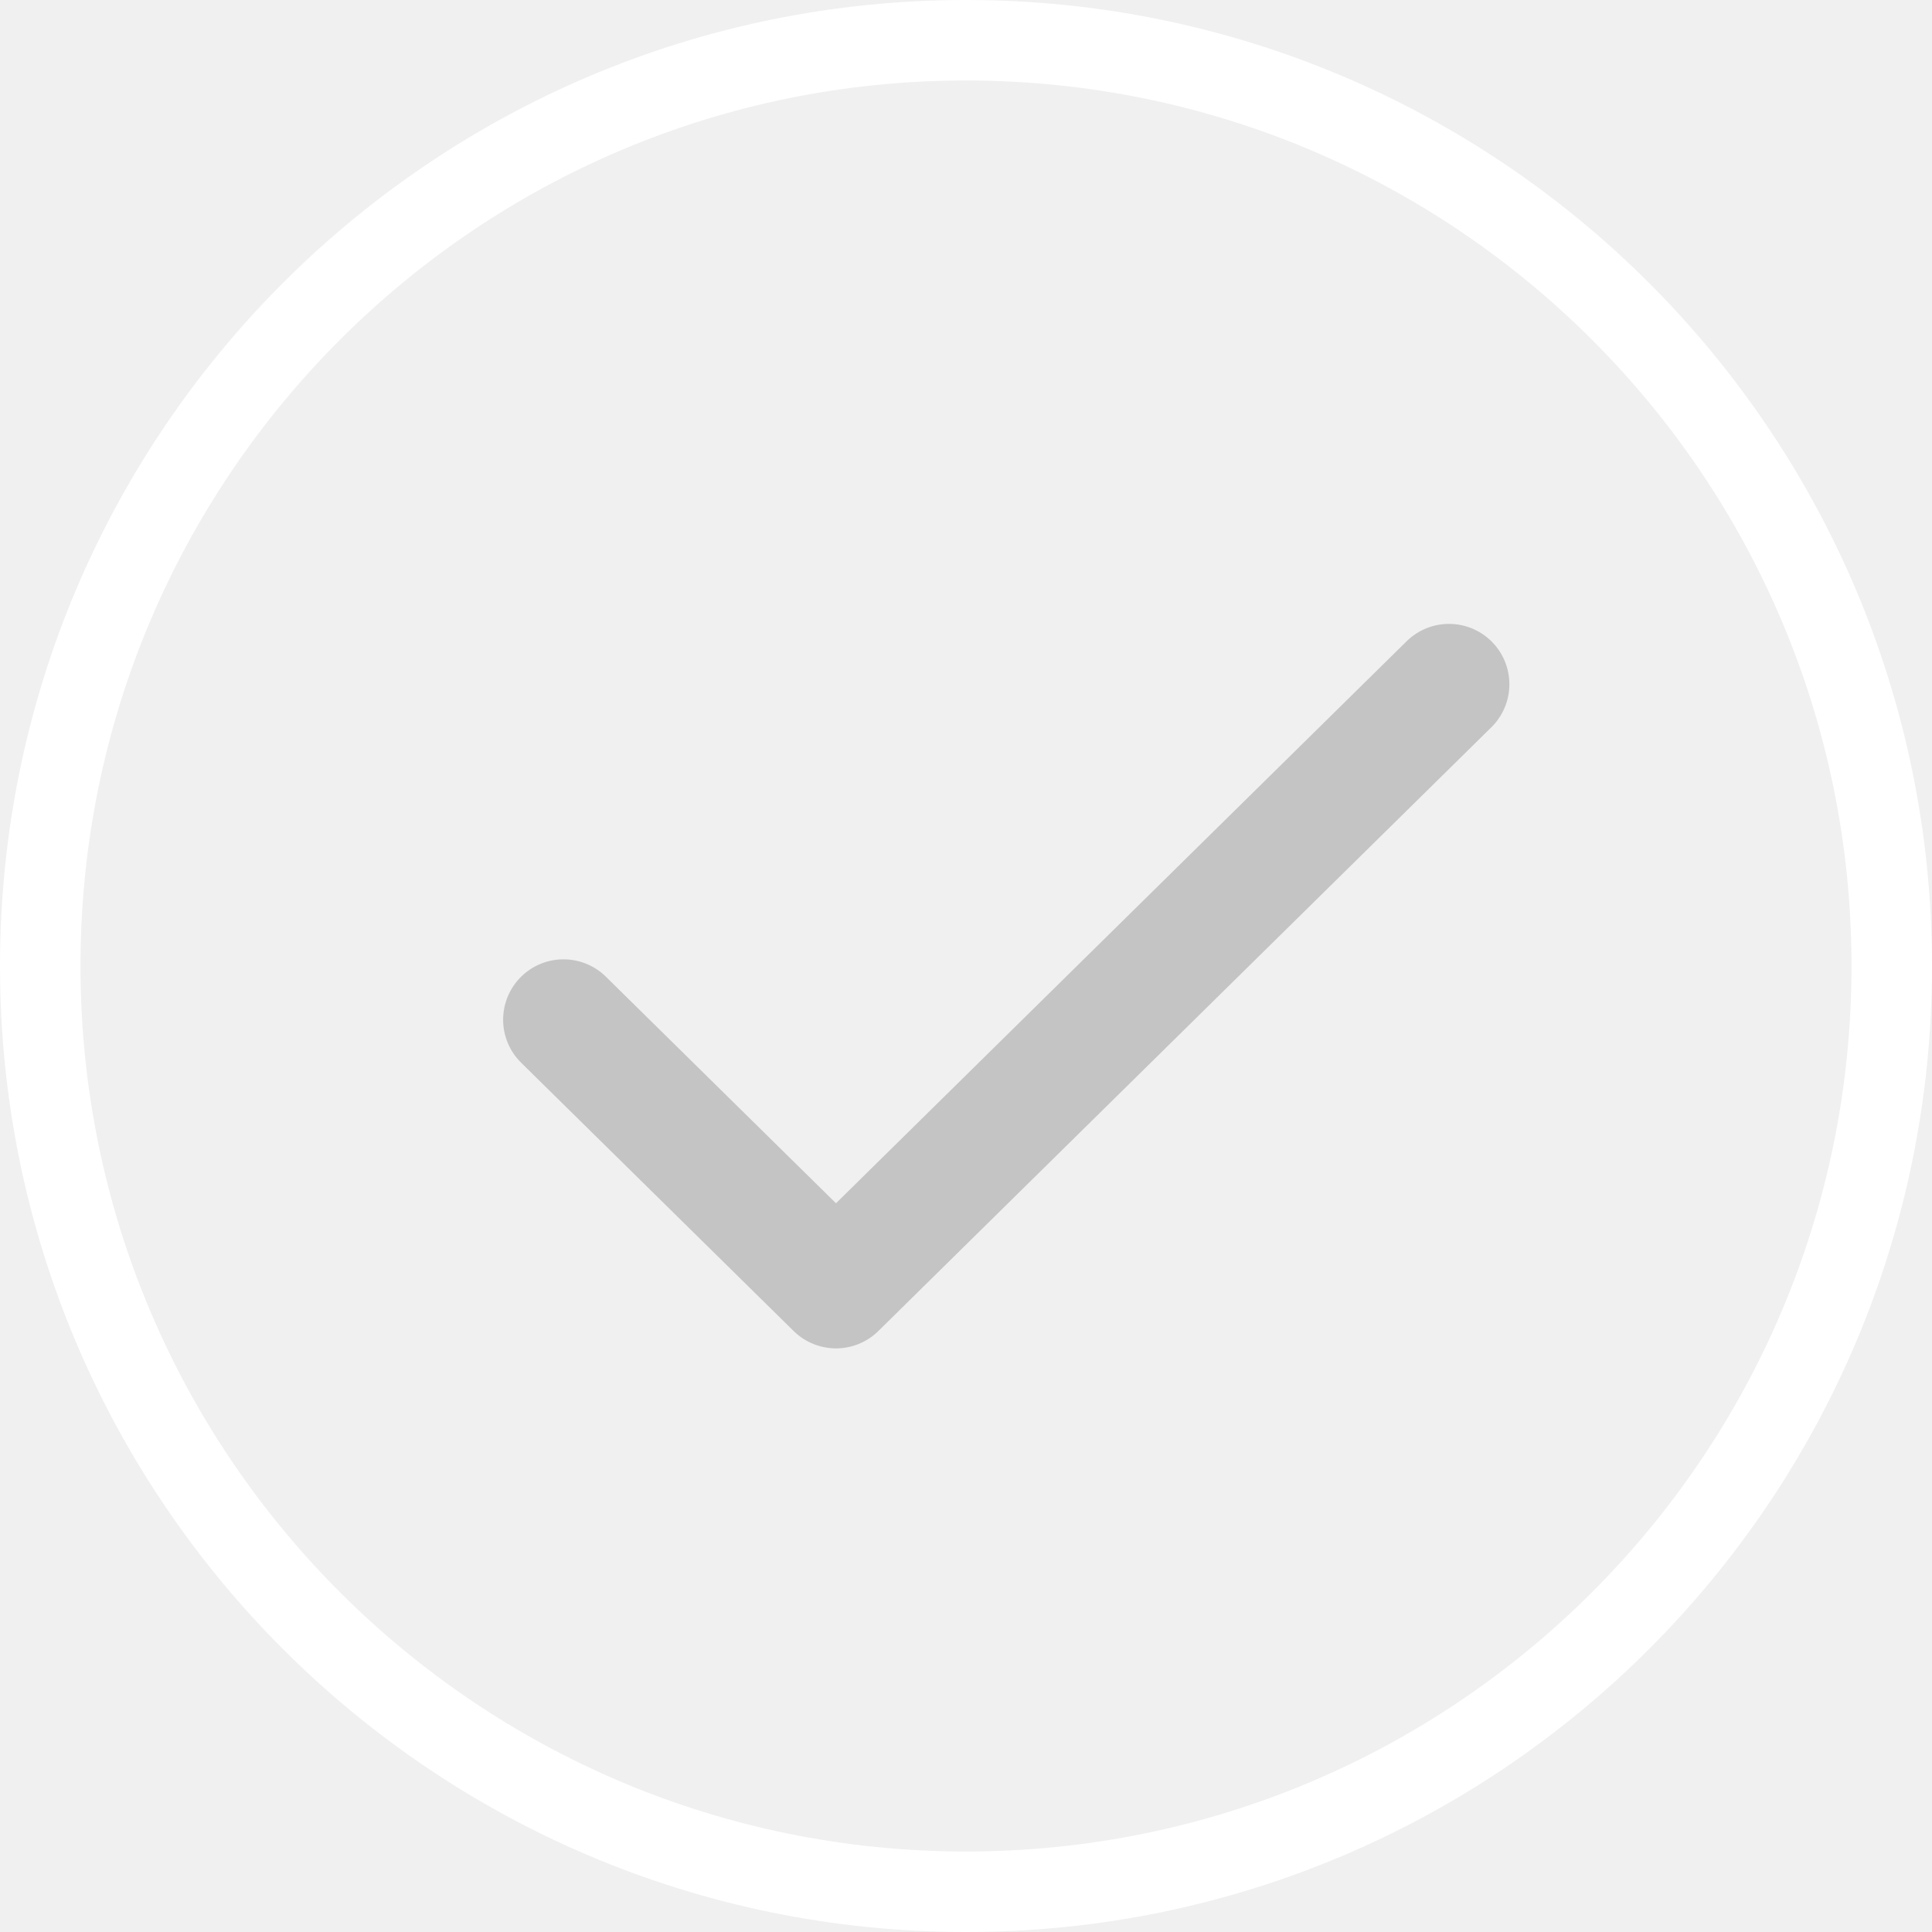
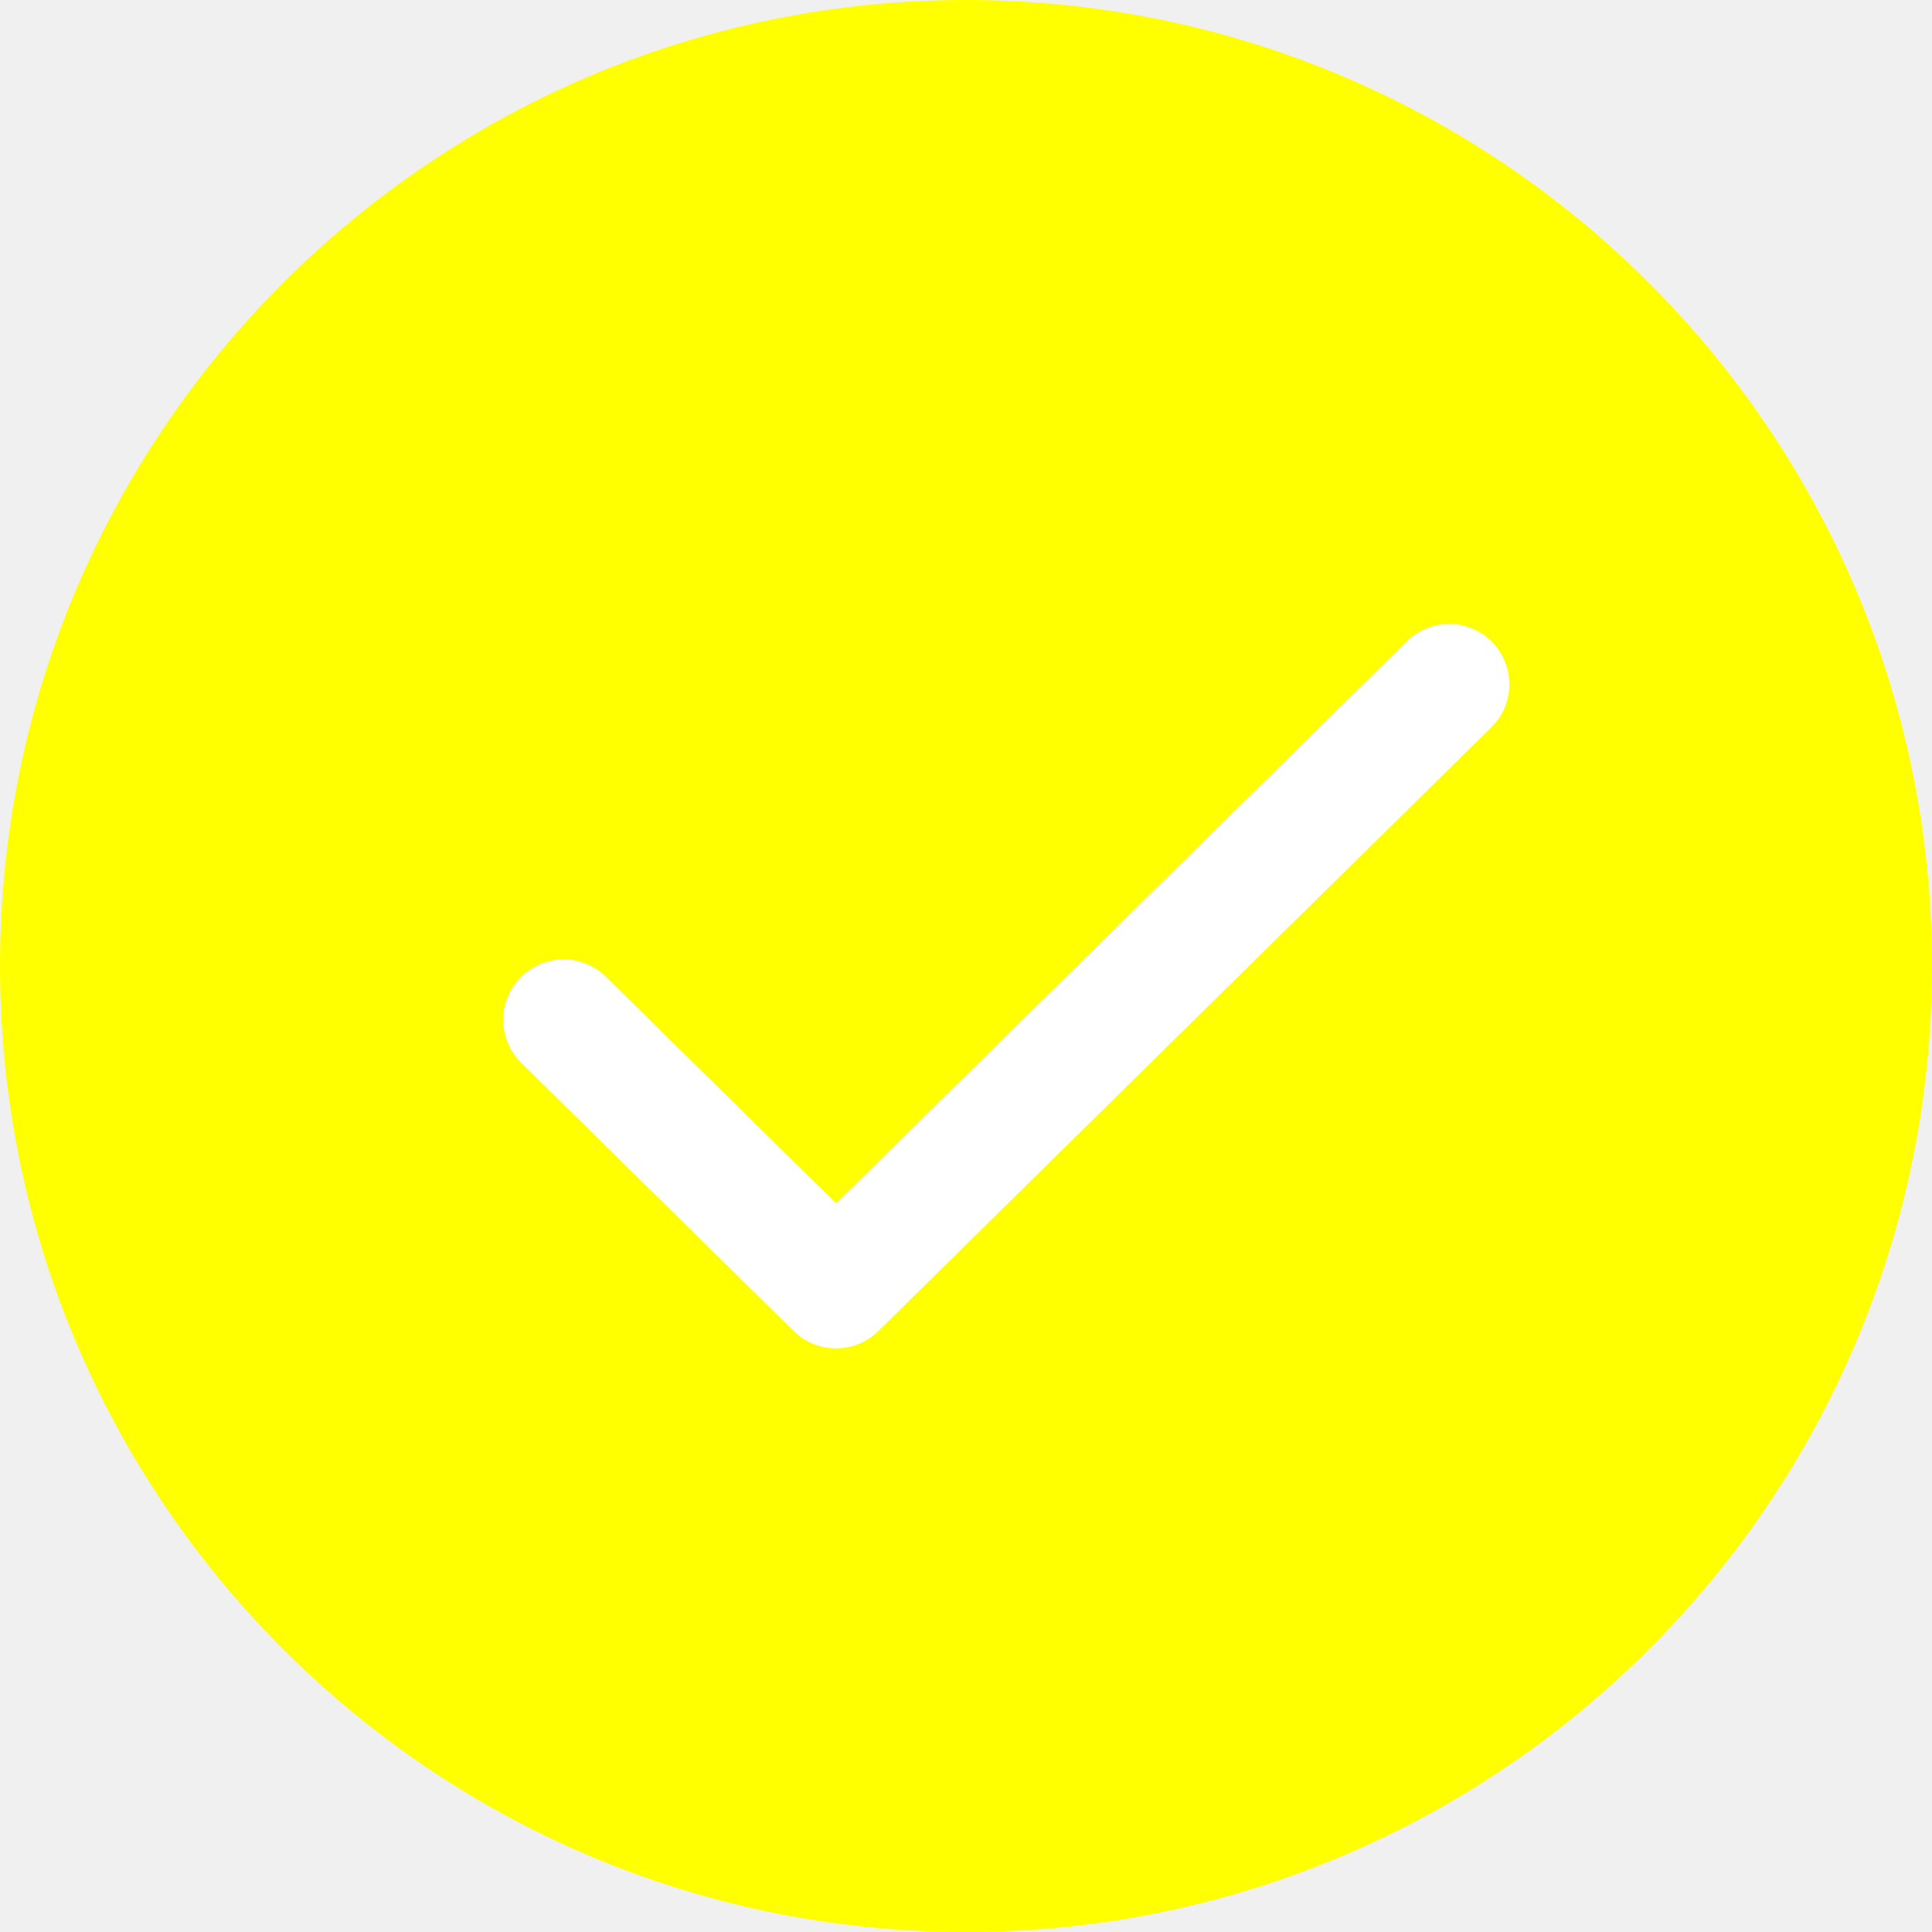
- <svg xmlns="http://www.w3.org/2000/svg" width="24" height="24" viewBox="0 0 24 24" fill="none">
+ <svg xmlns="http://www.w3.org/2000/svg" width="24" height="24" viewBox="0 0 24 24" fill="yellow">
  <g clip-path="url(#clip0_1101_2120)">
-     <path d="M12 23.5C18.351 23.5 23.5 18.351 23.5 12C23.5 5.649 18.351 0.5 12 0.5C5.649 0.5 0.5 5.649 0.5 12C0.5 18.351 5.649 23.5 12 23.5Z" stroke="white" />
-     <path d="M7 12.667L10.385 16L18 8.5" stroke="#C4C4C4" stroke-width="1.5" stroke-linecap="round" stroke-linejoin="round" />
+     <path d="M12 23.5C18.351 23.5 23.5 18.351 23.5 12C23.5 5.649 18.351 0.5 12 0.5C5.649 0.5 0.5 5.649 0.5 12C0.5 18.351 5.649 23.5 12 23.5Z" stroke="yellow" />
+     <path d="M7 12.667L10.385 16L18 8.5" stroke="white" stroke-width="1.5" stroke-linecap="round" stroke-linejoin="round" />
  </g>
  <defs>
    <clipPath id="clip0_1101_2120">
-       <rect width="24" height="24" fill="yello" />
+       <rect width="24" height="24" fill="white" />
    </clipPath>
  </defs>
</svg>
